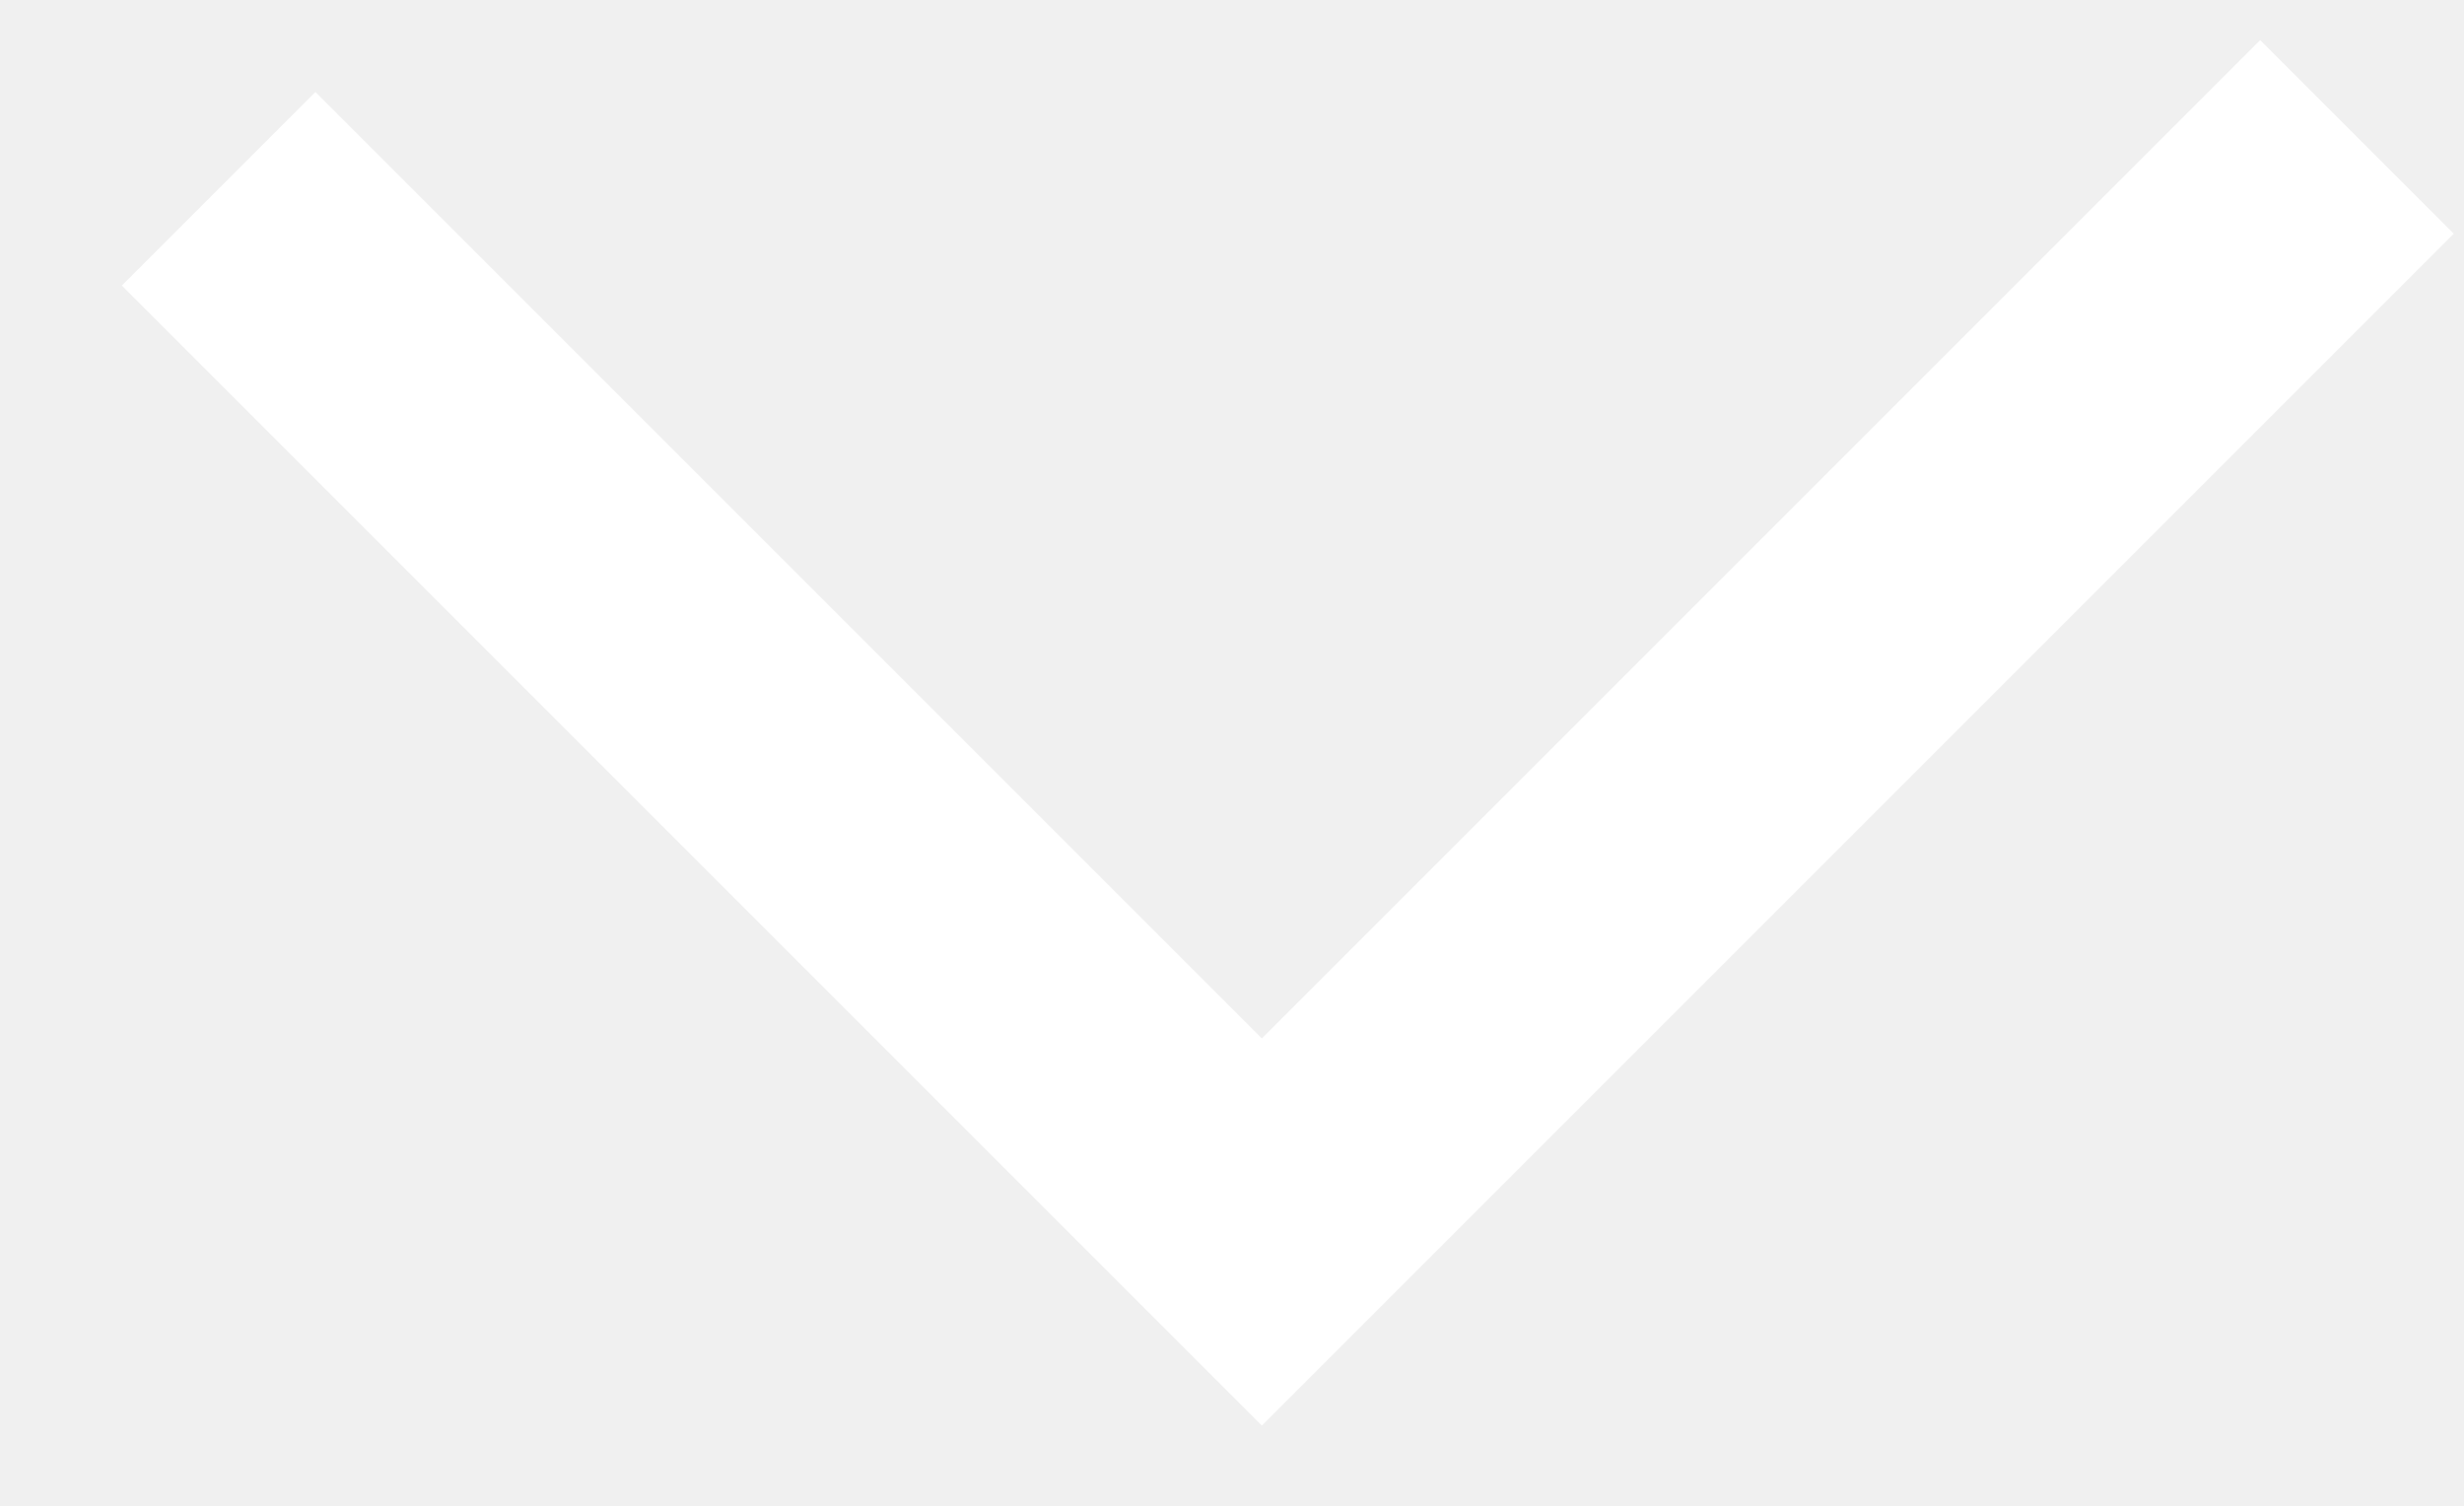
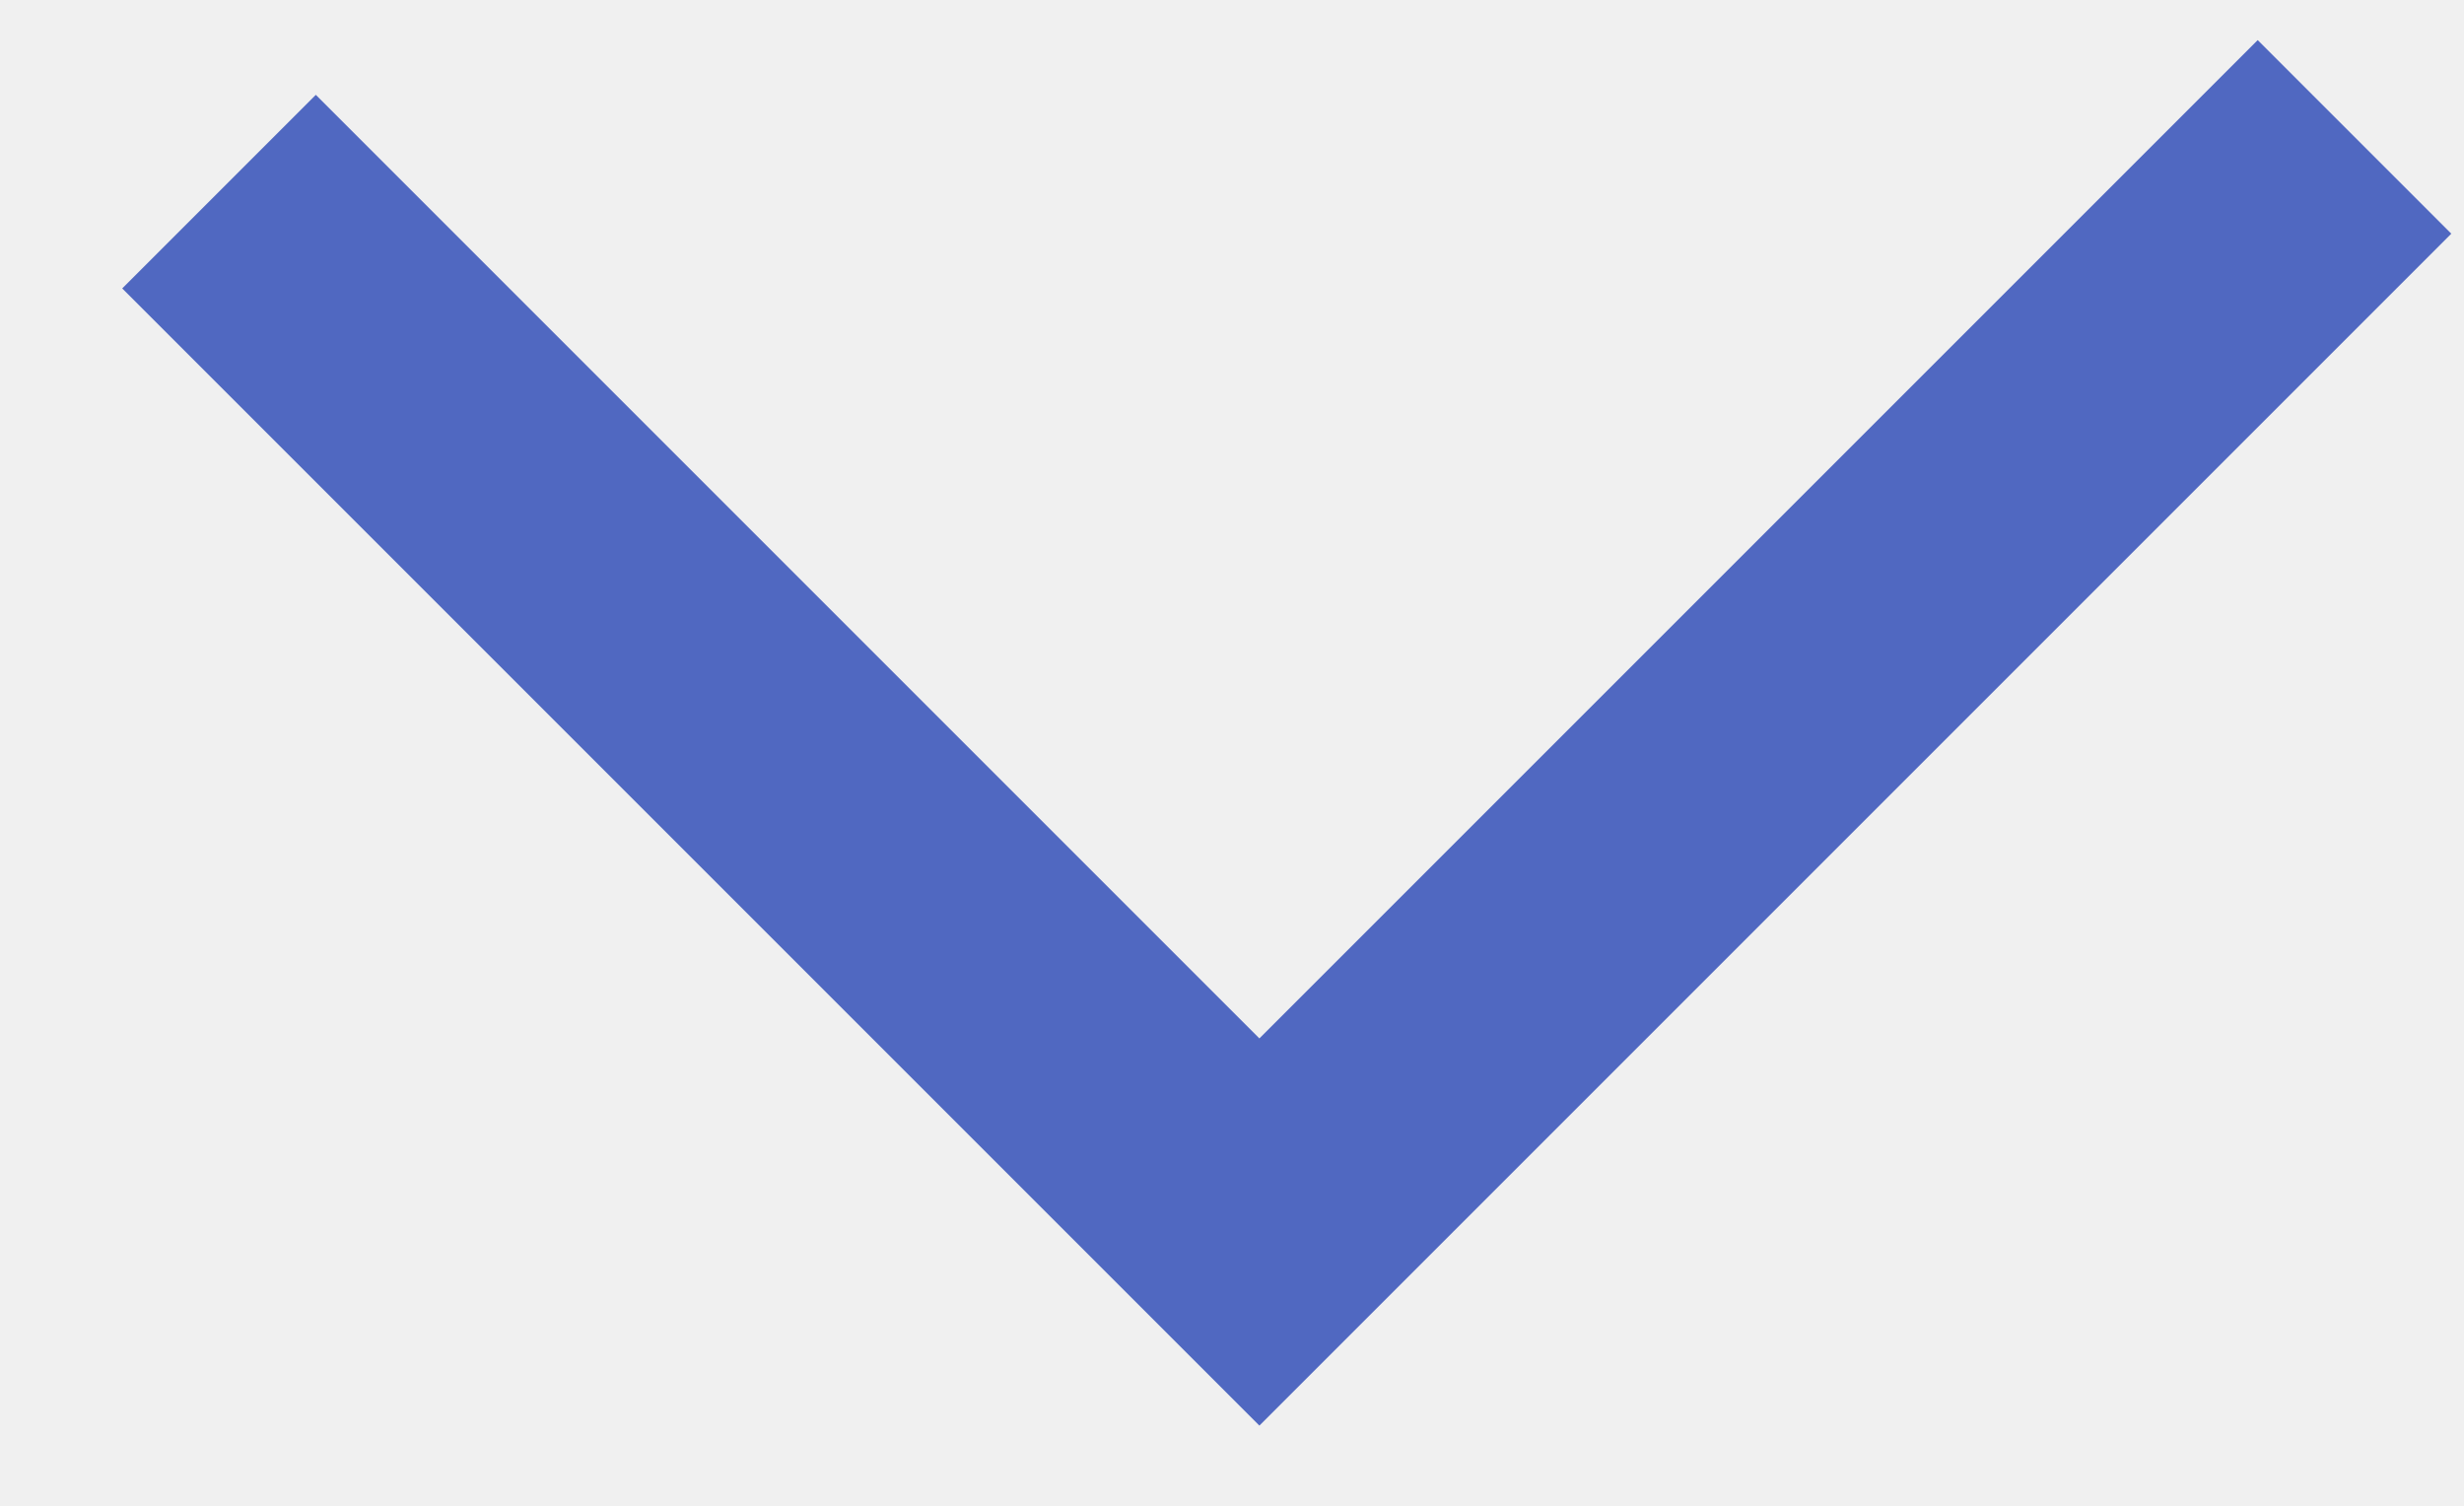
- <svg xmlns="http://www.w3.org/2000/svg" width="18px" height="11px" viewBox="0 0 18 11" version="1.1">
-   <defs />
-   <g id="Welcome" stroke="none" stroke-width="1" fill="none" fill-rule="evenodd">
-     <g id="Desktop" transform="translate(-502, -2705)" stroke-width="2" stroke="#FFFFFF">
-       <polyline id="Path-8" points="503.597 2706.379 511.218 2714 519.218 2706" />
+ <svg xmlns="http://www.w3.org/2000/svg" version="1.1" id="Warstwa_1" x="0px" y="0px" viewBox="0 0 18 11" style="enable-background:new 0 0 18 11;" xml:space="preserve">
+   <style type="text/css">
+ 	.st0{fill:none;stroke:#5068C1;stroke-width:2;}
+ </style>
+   <g id="Welcome">
+     <g id="Desktop" transform="translate(-502, -2705)">
+       <polyline id="Path-8" class="st0" points="503.6,2706.4 511.2,2714 519.2,2706   " />
    </g>
  </g>
</svg>
